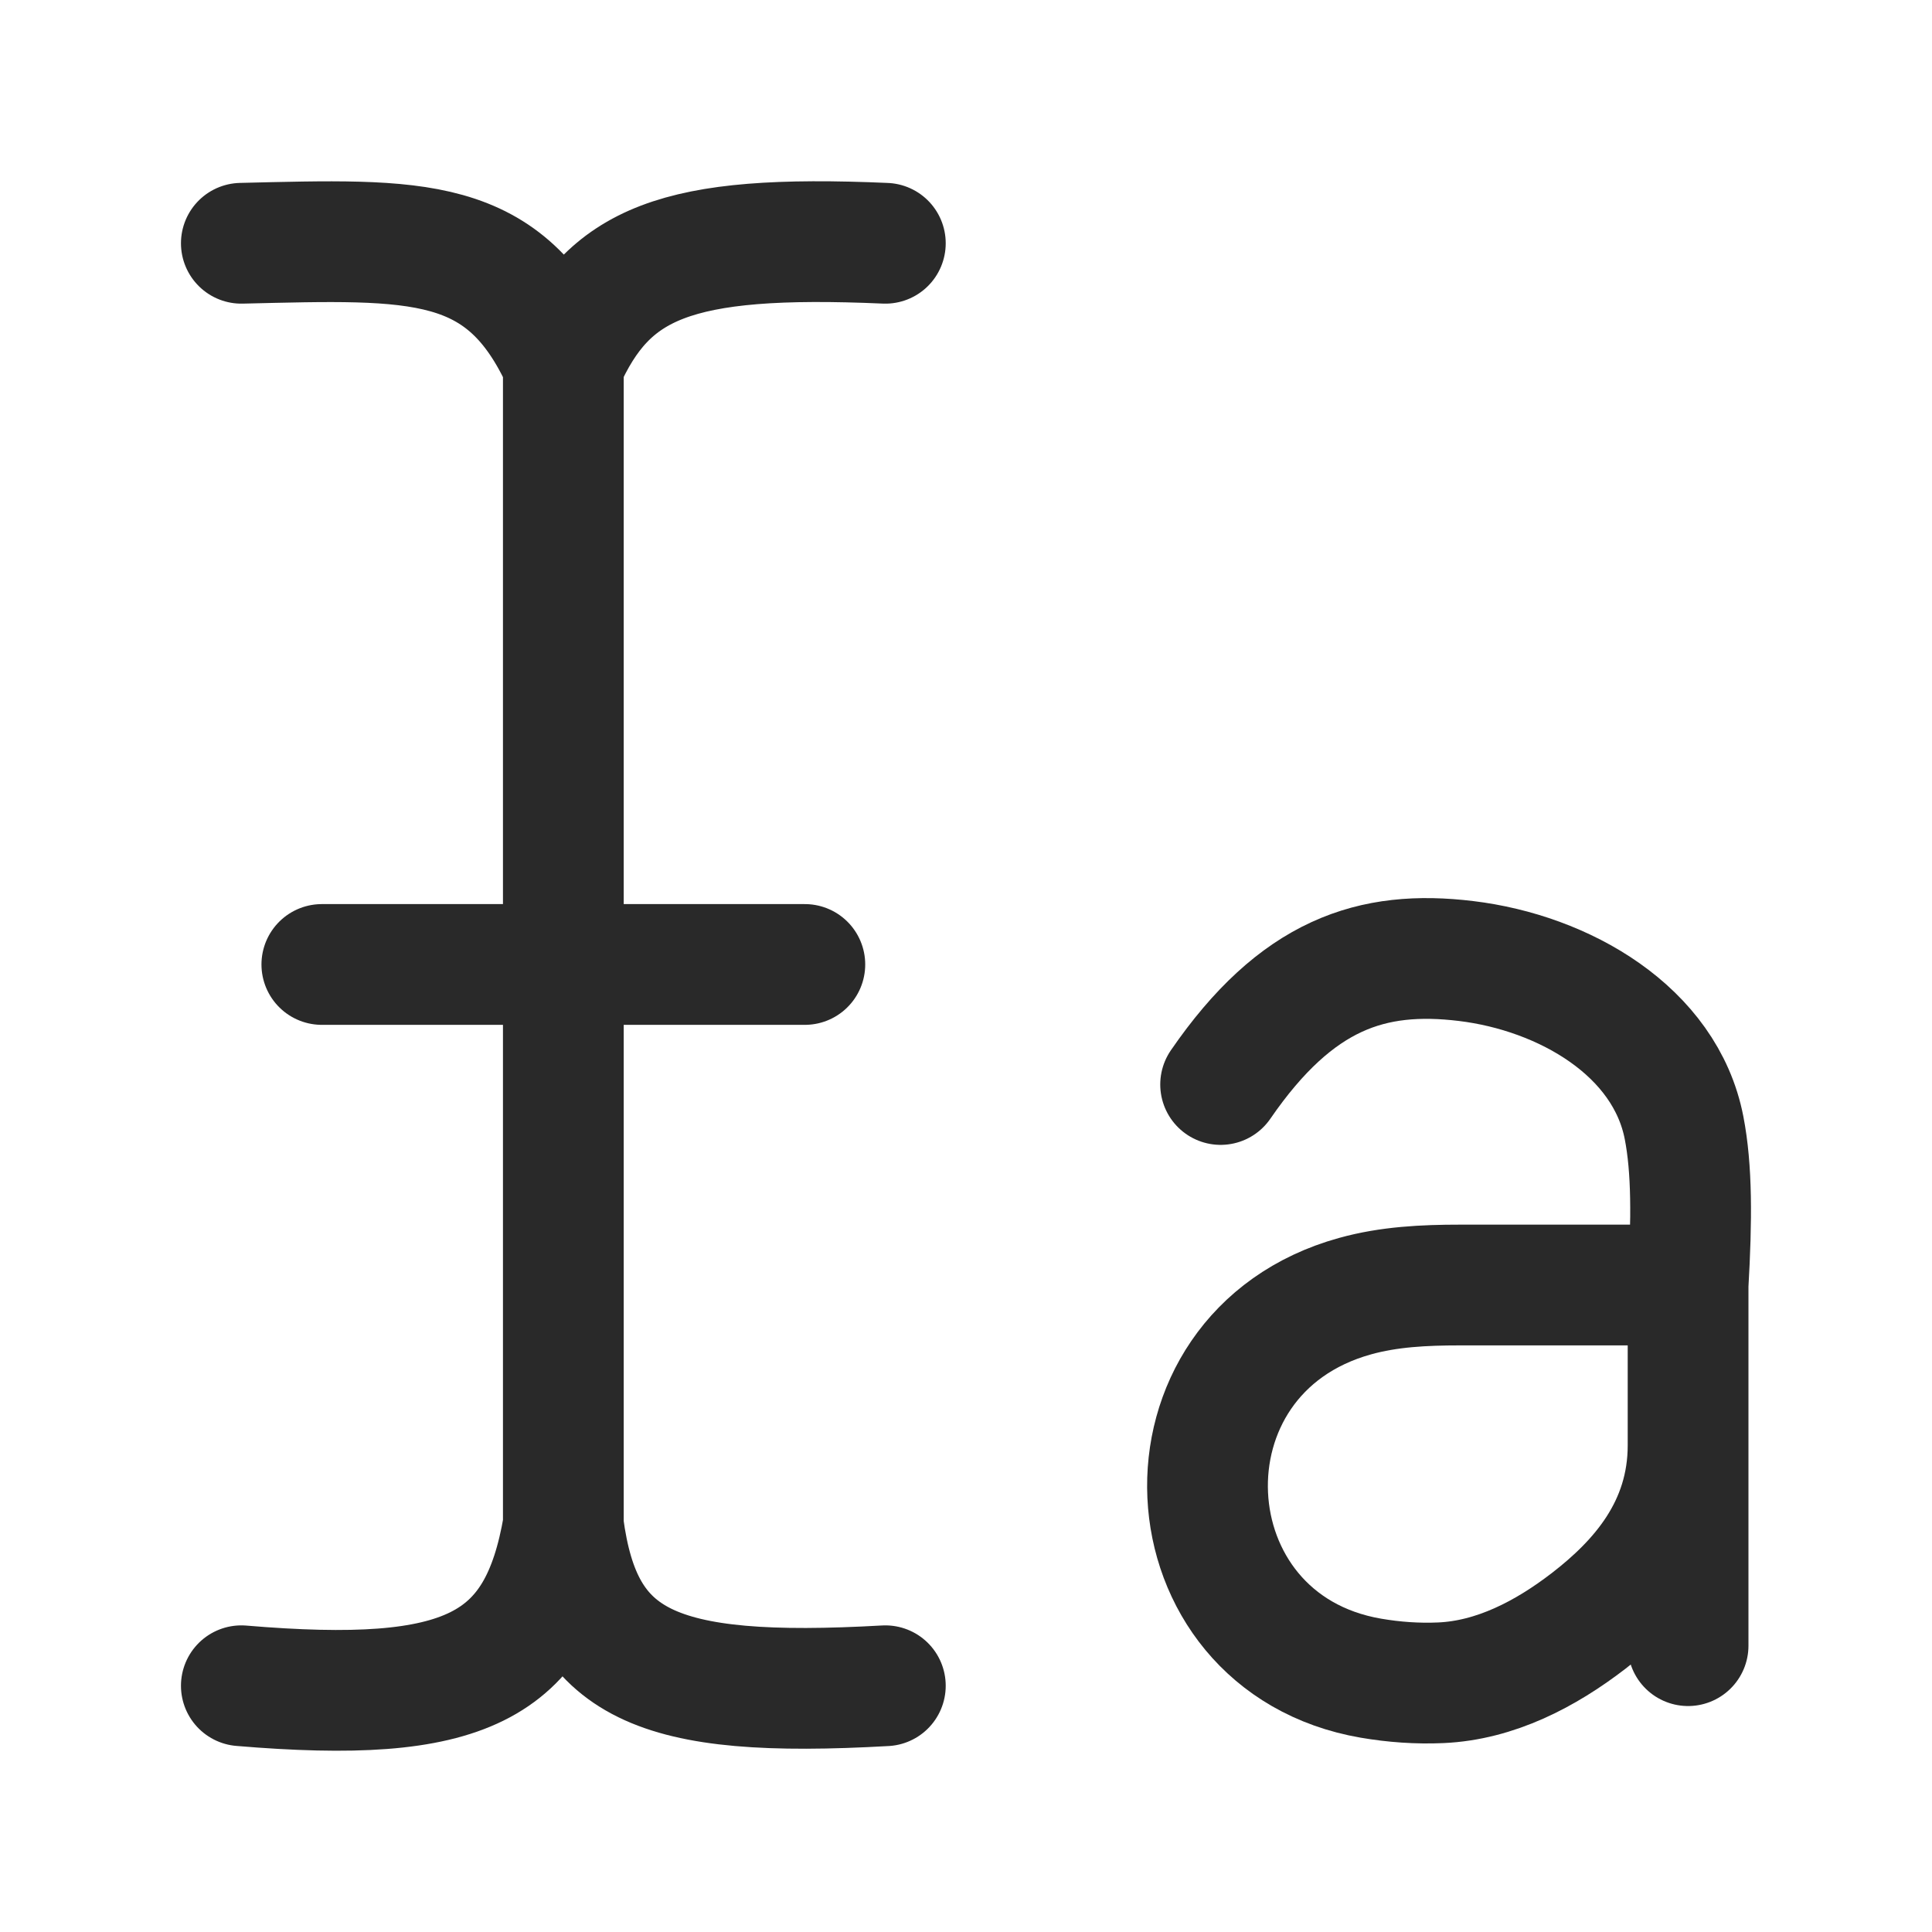
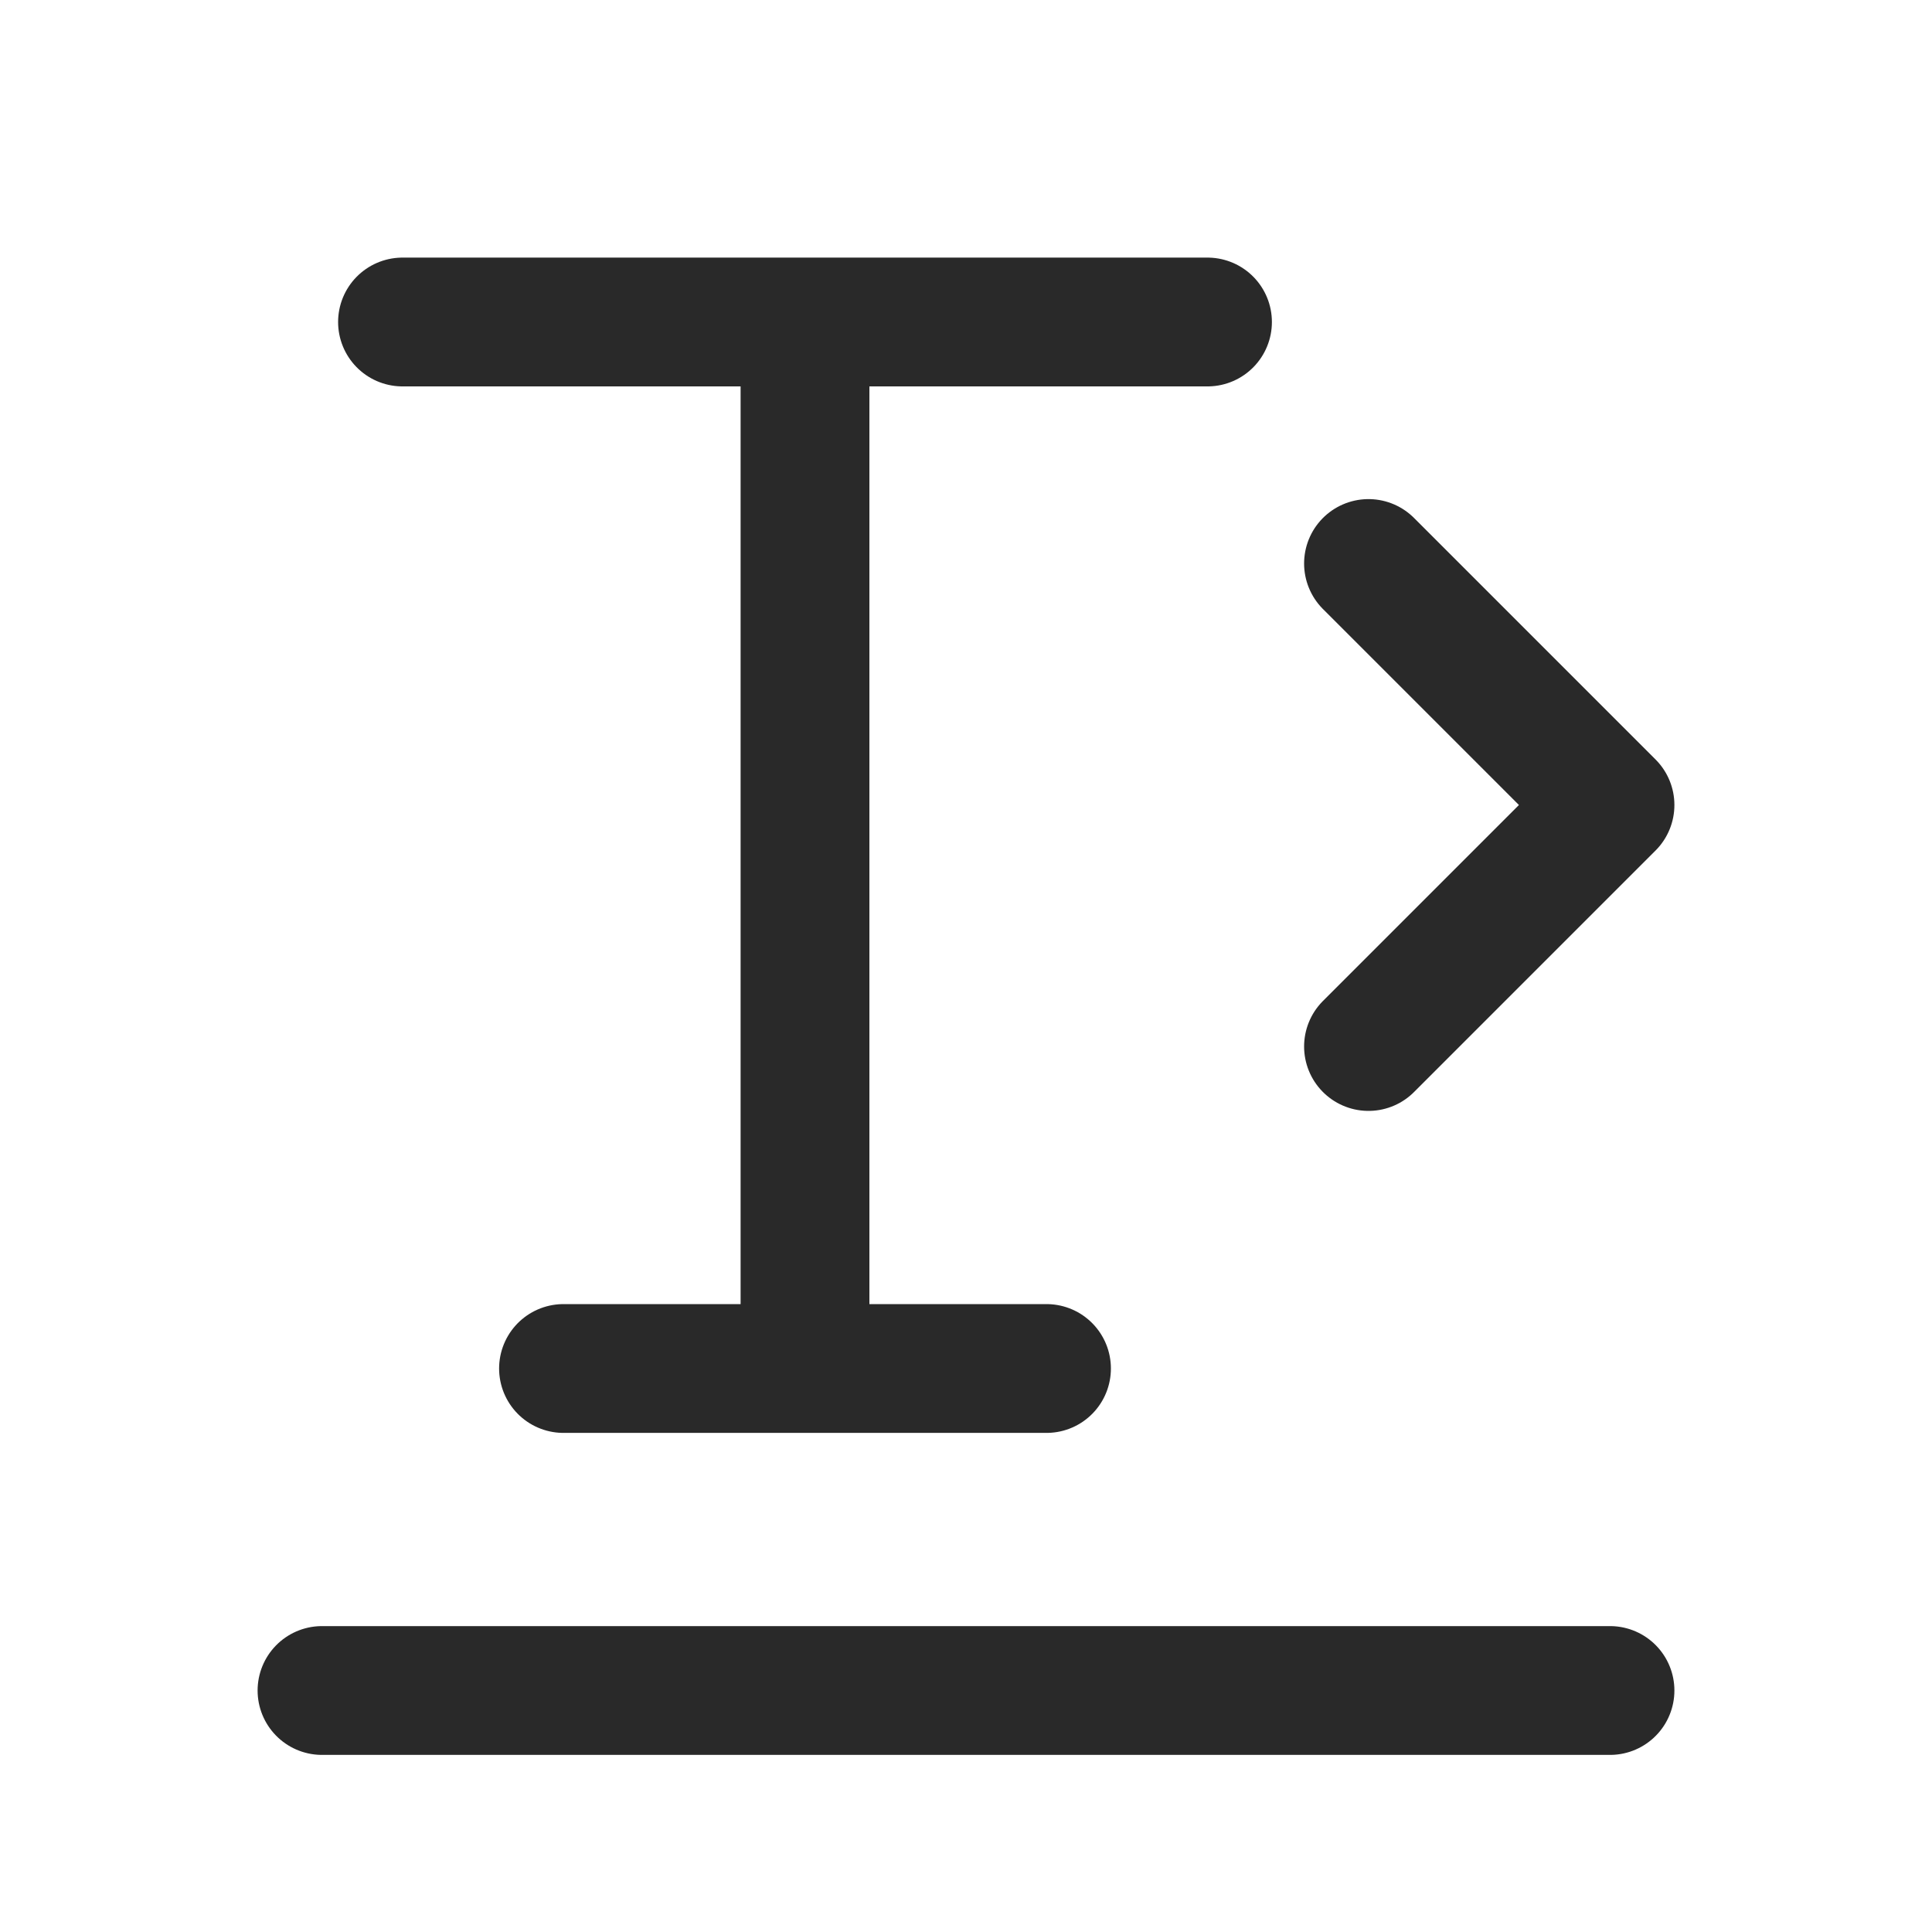
- <svg xmlns="http://www.w3.org/2000/svg" width="24" height="24" viewBox="0 0 24 24" fill="none" color="#292929" stroke="#292929" stroke-width="1.5" stroke-linecap="round" stroke-linejoin="round">
-   <path d="M2.998 3.022C5.196 2.97 6.27 2.905 6.998 4.515M6.998 4.515C7.555 3.263 8.387 2.907 10.998 3.022M6.998 4.515V18.95M6.998 18.95C7.229 20.688 8.134 21.103 10.998 20.941M6.998 18.95C6.694 20.731 5.772 21.174 2.998 20.941M3.998 11.981H9.998" stroke="currentColor" stroke-linecap="round" stroke-linejoin="round" stroke-width="1.5" />
-   <path d="M20.97 15.963V20.443M20.97 15.963C21.017 15.144 21.019 14.52 20.92 14.01C20.687 12.809 19.429 12.085 18.211 11.938C17.045 11.797 16.109 12.097 15.163 13.472M20.97 15.963L18.131 15.963C17.694 15.963 17.254 15.984 16.834 16.101C14.265 16.812 14.454 20.404 17.03 20.847C17.316 20.896 17.608 20.917 17.898 20.904C18.575 20.874 19.199 20.548 19.735 20.135C20.362 19.651 20.97 18.976 20.97 17.954V15.963Z" stroke="currentColor" stroke-linecap="round" stroke-linejoin="round" stroke-width="1.5" />
+ <svg xmlns="http://www.w3.org/2000/svg" viewBox="0 0 24 24" fill="none" stroke="#292929" stroke-width="1.6" stroke-linecap="round" stroke-linejoin="round" aria-hidden="true">
+   <path d="M5 4h10M10 4v13M7 17h6M4 21h16" />
+   <path d="m17 7 3 3-3 3" />
</svg>
